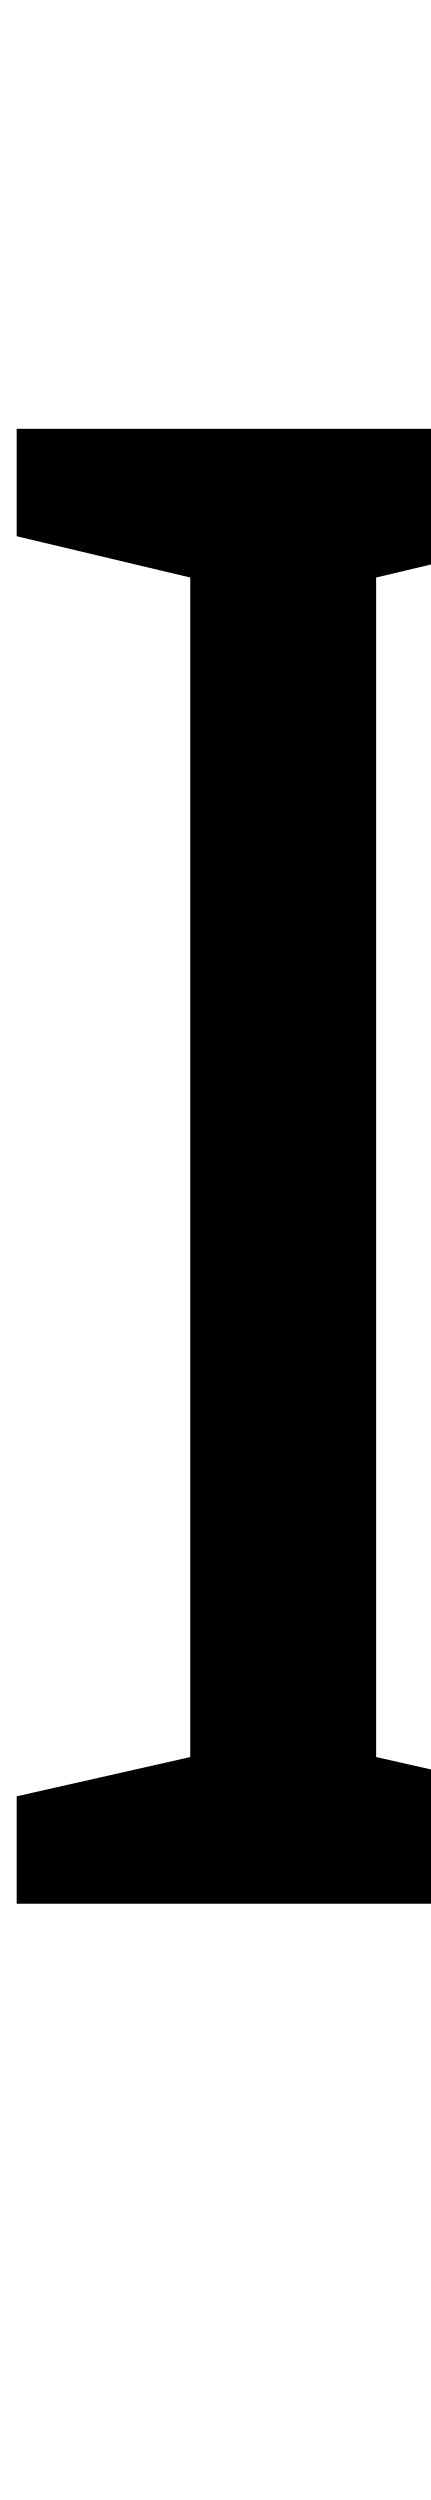
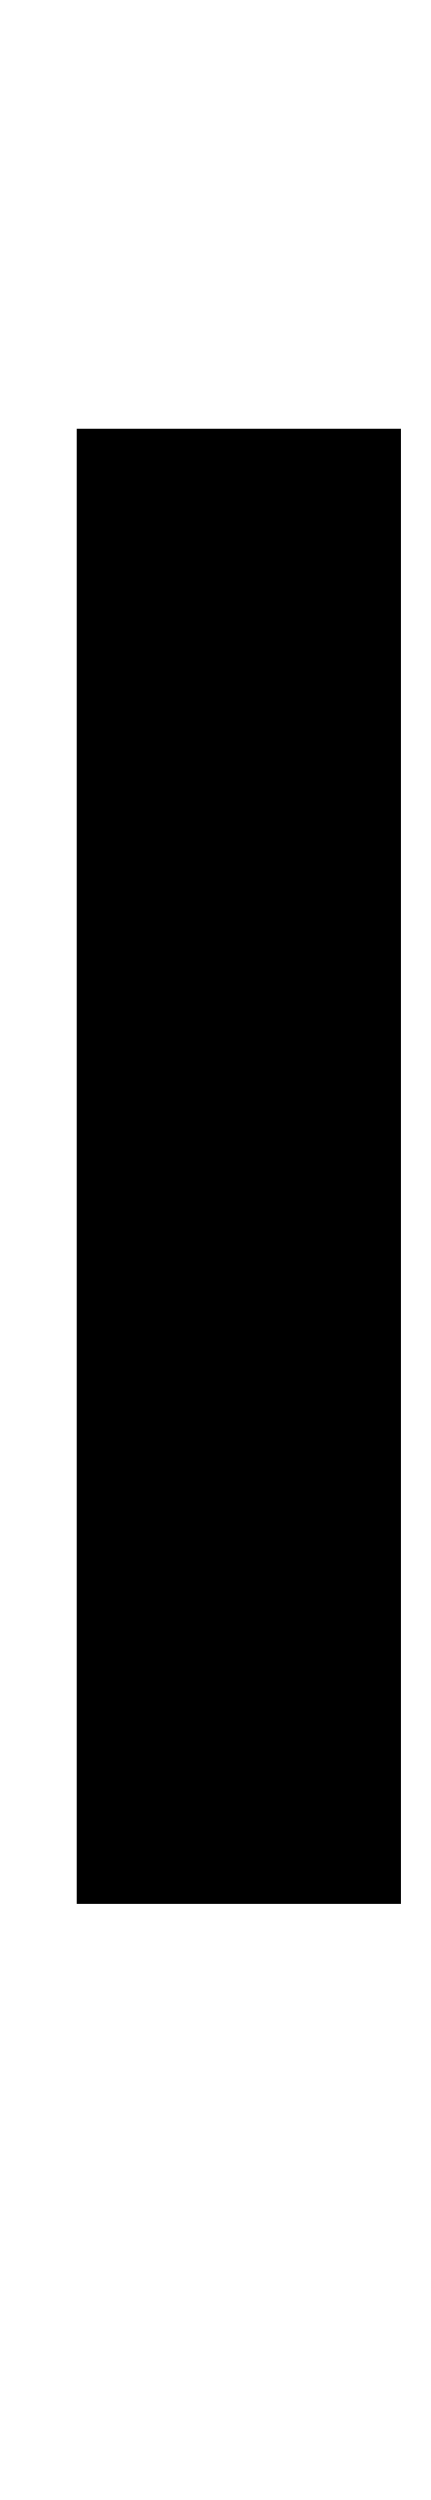
<svg xmlns="http://www.w3.org/2000/svg" version="1.1" x="0px" y="0px" viewBox="0 0 102.2 593" style="enable-background:new 0 0 102.2 593;" xml:space="preserve">
  <style type="text/css">
- 	.st0{font-family:'SH-Maintenance-V2';}
- 	.st1{font-size:490px;}
- 	.st2{letter-spacing:-19;}
- 	.st3{display:none;}
- 	.st4{display:inline;}
+ 	.st0{display:none;}
+ 	.st1{display:inline;}
</style>
  <g id="_x5F_V1">
    <g id="E_00000051360959627468142820000017544460044616440767_">
	</g>
    <g id="C">
	</g>
    <g id="N_x5F_3">
	</g>
    <g id="A">
	</g>
    <g id="N_00000054254949360326627830000005329152182886584764_">
	</g>
    <g id="e">
	</g>
    <g id="T">
	</g>
    <g id="N_00000127748963548567887910000006918738376549339794_">
	</g>
    <g id="I">
	</g>
    <g id="A1">
	</g>
    <g id="M">
	</g>
    <g id="R">
	</g>
    <g id="O_00000083778567647030904660000008843847121500168630_">
	</g>
    <g id="F">
	</g>
    <g id="N">
	</g>
    <g id="E">
	</g>
    <g id="P">
	</g>
    <g id="O">
	</g>
  </g>
  <g id="Ebene_20">
    <text transform="matrix(1 0 0 1 -966.8696 1054.634)">
-       <tspan x="0" y="0" class="st0 st1 st2" style="fill:#E30613;">M</tspan>
-       <tspan x="604.7" y="0" class="st0 st1" style="fill:#E30613;">A</tspan>
-       <tspan x="965.8" y="0" class="st0 st1 st2" style="fill:#E30613;">I</tspan>
-       <tspan x="1090.7" y="0" class="st0 st1" style="fill:#E30613;">NTENANCE</tspan>
+       <tspan x="0" y="0" style="fill:#E30613; font-family:'SH-Maintenance-V2'; font-size:490px; letter-spacing:-19;">M</tspan>
+       <tspan x="604.7" y="0" style="fill:#E30613; font-family:'SH-Maintenance-V2'; font-size:490px;">A</tspan>
+       <tspan x="965.8" y="0" style="fill:#E30613; font-family:'SH-Maintenance-V2'; font-size:490px; letter-spacing:-19;">I</tspan>
+       <tspan x="1090.7" y="0" style="fill:#E30613; font-family:'SH-Maintenance-V2'; font-size:490px;">NTENANCE</tspan>
    </text>
    <rect x="-4005.3" y="709.6" style="fill:none;" width="1722.6" height="412.6" />
    <text transform="matrix(1 0 0 1 -4005.282 1059.489)">
-       <tspan x="0" y="0" class="st0 st1" style="fill:#E30613;">OPEN</tspan>
-       <tspan x="1660.1" y="0" class="st0" style="fill:#E30613; font-size:485px; letter-spacing:-9;"> </tspan>
+       <tspan x="0" y="0" style="fill:#E30613; font-family:'SH-Maintenance-V2'; font-size:490px;">OPEN</tspan>
+       <tspan x="1660.1" y="0" style="fill:#E30613; font-family:'SH-Maintenance-V2'; font-size:485px; letter-spacing:-9;"> </tspan>
    </text>
    <text transform="matrix(1 0 0 1 -2169.286 1069.107)">
-       <tspan x="0" y="0" class="st0 st1 st2" style="fill:#E30613;">F</tspan>
-       <tspan x="252.8" y="0" class="st0 st1" style="fill:#E30613;">O</tspan>
-       <tspan x="634.1" y="0" class="st0 st1" style="fill:#E30613; letter-spacing:-167;"> </tspan>
-       <tspan x="602.7" y="0" class="st0 st1" style="fill:#E30613;">R</tspan>
+       <tspan x="0" y="0" style="fill:#E30613; font-family:'SH-Maintenance-V2'; font-size:490px; letter-spacing:-19;">F</tspan>
+       <tspan x="252.8" y="0" style="fill:#E30613; font-family:'SH-Maintenance-V2'; font-size:490px;">O</tspan>
+       <tspan x="634.1" y="0" style="fill:#E30613; font-family:'SH-Maintenance-V2'; font-size:490px; letter-spacing:-167;"> </tspan>
+       <tspan x="602.7" y="0" style="fill:#E30613; font-family:'SH-Maintenance-V2'; font-size:490px;">R</tspan>
    </text>
  </g>
  <g id="Hilfslinien">
    <rect x="3285.3" y="682.7" style="fill:none;" width="7398.2" height="466.4" />
    <text transform="matrix(1 0 0 1 3285.282 1031.88)">
-       <tspan x="0" y="0" class="st0 st2" style="fill:#E30613; font-size:489px;">WE</tspan>
-       <tspan x="739.4" y="0" class="st0" style="fill:#E30613; font-size:489px; letter-spacing:-29;">G</tspan>
-       <tspan x="1081.2" y="0" class="st0" style="fill:#E30613; font-size:489px; letter-spacing:-9;">E</tspan>
-       <tspan x="1468.4" y="0" class="st0" style="fill:#E30613; font-size:489px;">N </tspan>
-       <tspan x="1939.8" y="0" class="st0" style="fill:#E30613; font-size:489px; letter-spacing:9;">U</tspan>
-       <tspan x="2312" y="0" class="st0" style="fill:#E30613; font-size:489px; letter-spacing:-9;">M</tspan>
-       <tspan x="2736.9" y="0" class="st0" style="fill:#E30613; font-size:489px;">B</tspan>
-       <tspan x="3081.2" y="0" class="st0 st2" style="fill:#E30613; font-size:489px;">A</tspan>
-       <tspan x="3439.1" y="0" class="st0" style="fill:#E30613; font-size:489px;">U </tspan>
-       <tspan x="3910" y="0" class="st0" style="fill:#E30613; font-size:489px; letter-spacing:-29;">G</tspan>
-       <tspan x="4268.4" y="0" class="st0" style="fill:#E30613; font-size:489px;">E</tspan>
-       <tspan x="4585.3" y="0" class="st0" style="fill:#E30613; font-size:489px; letter-spacing:-39;">Ö</tspan>
-       <tspan x="4926.6" y="0" class="st0" style="fill:#E30613; font-size:489px;">FFNET</tspan>
-     </text>
-   </g>
-   <g id="T_00000151528559115874515910000005984389023753216649_">
-     <path d="M9238.7,452.2V102.4h76.9v349.8H9238.7z" />
-     <path d="M9169.1,102.4h146.5c94.6,0,140.6,55.9,140.6,149.4h-64.7c0-54.9-23.5-72.5-75.9-72.5h-146.5V102.4z" />
-   </g>
-   <g id="E_00000150082740960534394650000001756674408269680310_">
-     <path d="M9049.9,452.1V156.4H8986v295.6H9049.9z" />
-     <path d="M8927.6,353.3h140.9c0,0,13.3-74.6,23.6-132.1h-61.9l-11.8,74.6h-90.8V353.3z" />
-     <path d="M8986,452.1H9127c0,0,13.3-74.6,23.6-132.1h-61.9l-11.8,74.6H8986V452.1z" />
-     <path d="M9081.3,186.3h60.9c-7.9-43.7-15.2-84.5-15.2-84.5H8986v57.5h90.8L9081.3,186.3z" />
-   </g>
-   <g id="N_00000099632580371903072950000016892054108610634910_">
-     <path d="M8809.9,451.9l93.9-349.3h-69l-60.2,237.7h-1l-56.3-237.7h-77.3l-41.6,152.6h70.4l9.8-41.6h1l58.7,237.7L8809.9,451.9z" />
-     <rect x="8592.7" y="102.6" width="76.8" height="349.3" />
-   </g>
-   <g id="F_00000114769032895886322120000014247326199313495697_">
-     <path d="M8400.4,451.9h-76.8V102.7h245.5v64.5h-168.7V248h146.2v59.7h-146.2V451.9z" />
-   </g>
-   <g id="F_00000173141720675959051990000004486108456543280518_">
-     <path d="M8114,451.6h132.8V169.3H8192v217.1H8114V451.6z" />
-     <path d="M8146.1,451.7c0-18,2.9-33.6,10.7-46.8c6.8-12.2,16.6-23.4,28.3-31.2c11.7-7.8,25.4-13.7,40-17.6   c14.6-3.9,30.2-5.9,70.2-5.9v-81.4c-52.2,0-76.6,3.9-100,12.2c-23.4,8.8-44.4,20-61.9,36.1c-17.6,16.6-31.2,35.1-41.4,57.5   c-9.8,22.9-14.1,48.8-14.1,77H8146.1z" />
-     <polygon points="8295.4,100.7 8192,100.7 8192,383 8246.9,383 8246.9,165.8 8295.4,165.8  " />
-   </g>
-   <g id="Ö">
-     <path d="M7732.1,278.8c0-103.7,64.1-184.4,171.6-184.4c107.6,0,171.6,80.7,171.6,184.4c0,100.7-64.1,181.4-171.6,181.4   C7796.1,460.2,7732.1,379.5,7732.1,278.8z M7808.9,278.8c0,58.2,25.9,116.9,94.9,116.9c68.9,0,94.9-58.7,94.9-116.9   c0-61.1-25.9-119.8-94.9-119.8C7834.8,159,7808.9,217.6,7808.9,278.8z M7870.5,248.9v-57.2h66v57.2H7870.5z M7870.5,336v-57.2h66   V336H7870.5z" />
-   </g>
-   <g id="E_00000056408675155028286430000005814045595369560991_">
-     <path d="M7703.1,452.2h-265V103.1h261.1v64.5h-184.4v74.8H7684v59.7h-169.2v85.6h188.3V452.2z" />
-   </g>
-   <g id="G_00000142136150640176763200000005464168929300255362_">
-     <path d="M7060.7,368h76.4V178.8l98-1.5l-1.5-75h-174L7060.7,368z M7060.7,452.2l267.6-0.5v-63.2l-190.1,1l-1-98l-75,1.5   L7060.7,452.2z M7228.3,451.8h101c10.8-7.4,23-15.2,33.8-22.5c11.8-8.3,21.1-17.2,30.9-26.5c8.3-8.3,15.2-18.6,21.6-32.3   c4.4-11.8,8.3-26,8.3-42.6c0-16.7-3.9-30.9-9.3-44.6c-6.4-12.7-14.7-23.5-25.5-32.3c-10.8-8.8-23-16.2-36.8-21.1   c-13.2-4.9-28.9-6.9-43.1-6.9c-20.6,0-37.7,3.4-53.9,10.8c-15.2,6.4-28.9,16.2-37.7,27.9c-10.8,12.7-18.1,27-23,43.1   c-5.9,17.2-8.3,35.3-6.9,53.9h64.2c0-9.8,1.5-17.6,3.4-27.4c1.5-9.3,3.4-16.7,8.8-25c2.9-7.4,9.3-13.2,16.2-17.6   c6.4-5.4,14.7-7.4,25.5-7.4c14.2,0,26,4.9,35.8,14.7c9.3,7.8,14.2,21.1,14.2,36.8c0,10.3-2.5,20.1-6.9,27   c-5.4,8.3-10.8,15.7-17.2,21.6c-6.9,7.4-15.2,12.3-22.5,18.1c-8.3,4.9-16.7,10.8-24,15.7C7271.4,423.8,7241,443.4,7228.3,451.8z" />
-   </g>
-   <g id="U_00000122691519521168774280000013841469757125651126_">
-     <path d="M6905.9,463.6c-102.4-1.5-114.8-74.7-114.8-119.8v-242h77.7v238.5c0,24.3,0,55.9,37.1,57.9V463.6z" />
-     <path d="M6627.8,101.9h77.7v238.5c0,25.2,0,57.9,41.1,57.9c36.6,0,45-24.7,45-58.9v-15.8h70.3v30.7c0,77.2-57.4,109.4-116.3,109.4   c-105.4,0-117.8-74.2-117.8-119.8V101.9z" />
-   </g>
-   <g id="A_00000004505667569094896160000014532079075801900974_">
-     <path d="M6472.4,203.9l-3,70.3l30,6.9v1l-247.3,61v75.2l121.9,33.4l15.2-61l-22.1-9.3v-1l244.4-61v-78.2L6472.4,203.9z" />
-     <polygon points="6296.8,430.6 6374.5,451.7 6380.4,451.7 6438.9,212.8 6439.9,212.8 6499.4,451.7 6576.1,451.7 6611.5,319.5    6543.2,317.5 6537.3,342.6 6536.3,342.6 6476.3,101.1 6404,101.1 6343,339.6 6342.1,339.6  " />
-   </g>
-   <g id="B">
-     <path d="M5933.5,452.2V103.1h164.3c66.5,0,111.5,21.5,111.5,86.6c0,34.7-16.6,57.7-47.4,72.9c43,12.2,64.1,45,64.1,88.5   c0,70.9-60.1,101.2-123.2,101.2H5933.5z M6082.1,162.8h-71.9v81.7h77.8c27.4,0,46.9-12.2,46.9-41.6   C6134.9,170.1,6109.5,162.8,6082.1,162.8z M6010.2,392.6h82.2c29.8,0,56.7-9.8,56.7-46c0-35.7-22-49.9-55.3-49.9h-83.6V392.6z" />
-   </g>
-   <g id="M_00000134250281029563310950000003257287664879667615_">
-     <path d="M5676.2,335.1h75.5c-12.8-20.6-144.7-232.9-144.7-232.9h-77v350.1h72.1V217.4h1C5603.1,217.4,5639.9,276.2,5676.2,335.1z" />
-     <path d="M5752.2,335.1c36.3-58.8,73.1-117.7,73.1-117.7h1v234.9h72.1V102.1h-77c0,0-131.9,212.3-144.7,232.9H5752.2z" />
-   </g>
-   <g id="U">
-     <path d="M5480.3,452.2H5233v-64.6h170.4v-285h76.9V452.2z M5186,452.2V102.6h76.9v285h170.4v64.6H5186z" />
-   </g>
-   <g id="N_00000154425763484525918430000008508601231558086807_">
-     <path d="M4935.5,452.2l93.9-349.3h-69l-60.2,237.7h-1L4843,103h-77.3l-41.6,152.6h70.4l9.8-41.6h1l58.7,237.7L4935.5,452.2z" />
-     <rect x="4718.2" y="103" width="76.8" height="349.3" />
-   </g>
-   <g id="E_00000165205204584183719570000002201050886193303485_">
-     <path d="M4404.4,281.2h-64.3c0-107.2,80.4-171.1,180.8-171.1v76.5C4462.9,186.6,4404.4,212.5,4404.4,281.2z" />
-     <path d="M4512.4,381.1c0-68.7-58.5-94.5-116.5-94.5V210c100.4,0,180.8,63.8,180.8,171.1H4512.4z" />
-     <polygon points="4689.3,373.8 4689.3,452.2 4518.2,452.2 4513.3,373.8  " />
-     <path d="M4404.4,281.2c0,68.7,58.5,94.5,116.5,94.5v76.5c-100.4,0-180.8-63.8-180.8-171.1H4404.4z" />
-     <path d="M4370.1,86.7V4.4c26.8,0,53.1,4.9,76.5,12.7c23.4,8.8,43.4,20,60.9,36.1s31.2,34.6,40.9,57.5   c10.2,22.9,15.1,49.2,15.1,76.5h-69.2c0-18-3.4-32.7-10.2-45.8c-7.3-13.2-16.6-23.4-28.3-32.2c-11.7-7.8-25.8-13.6-40-18   C4400.3,87.7,4385.7,86.7,4370.1,86.7z" />
-   </g>
-   <g id="G">
-     <path d="M4324.4,452.8h-48.9l-7.8-39.6c-27.4,35.2-62.1,47.9-95.8,47.9c-107.6,0-171.6-80.7-171.6-181.4   c0-103.7,64.1-184.4,171.6-184.4c71.4,0,139.4,43.5,147.2,123.2h-73.4c-9.3-39.1-37.2-58.7-73.8-58.7c-68.9,0-94.9,58.7-94.9,119.8   c0,58.2,25.9,116.9,94.9,116.9c50.4,0,78.7-26.4,83.1-75.3h-77.3v-57.2h146.7V452.8z" />
-   </g>
-   <g id="E_00000005963599347184841430000018193220976272044449_">
-     <path d="M3984.6,452.2h-265V103.1h261.1v64.5h-184.4v74.8h169.2v59.7h-169.2v85.6h188.3V452.2z" />
-   </g>
-   <g id="W">
-     <path d="M3453.2,219.2c-36.3,58.9-73.1,117.7-73.1,117.7h-1V102h-72.1v350.3h77c0,0,132-212.4,144.7-233H3453.2z M3529.3,219.2   h-75.5c12.8,20.6,144.7,233,144.7,233h77V102h-72.1v235h-1C3602.4,337,3565.6,278.1,3529.3,219.2z" />
-   </g>
-   <g id="E_00000113322483045279252990000013609696148037364875_">
-     <path d="M2524.2,279.7h-64.9c0-108.1,81.1-172.5,182.4-172.5v77.2C2583.2,184.4,2524.2,210.4,2524.2,279.7z" />
-     <path d="M2635.8,380.5c0-69.3-59-95.4-117.5-95.4V208c101.3,0,182.4,64.4,182.4,172.5H2635.8z" />
-     <polygon points="2814.2,373.1 2814.2,452.2 2641.7,452.2 2636.8,373.1  " />
-     <path d="M2524.2,279.7c0,69.3,59,95.4,117.5,95.4v77.2c-101.3,0-182.4-64.4-182.4-172.5H2524.2z" />
-     <path d="M2492.3,83.6V0.5c27,0,53.6,4.9,77.2,12.8c23.6,8.8,43.7,20.2,61.4,36.4s31.5,34.9,41.3,58c10.3,23.1,15.2,49.6,15.2,77.2   h-69.8c0-18.2-3.4-32.9-10.3-46.2c-7.4-13.3-16.7-23.6-28.5-32.4c-11.8-7.9-26.1-13.8-40.3-18.2C2522.8,84.6,2508,83.6,2492.3,83.6   z" />
-   </g>
-   <g id="C_00000112622374827432275670000003417328206733987971_">
-     <path d="M2430.1,219.4h-74.5c-5.4-34.8-38.7-61.3-76.4-61.3c-69.1,0-95.1,58.8-95.1,120.1c0,58.3,26,117.1,95.1,117.1   c47,0,73.5-31.9,79.4-78.4h74.5c-7.8,87.7-67.6,143.1-153.9,143.1c-107.8,0-172-80.9-172-181.8c0-103.9,64.2-184.7,172-184.7   C2355.6,93.4,2420.8,138.5,2430.1,219.4z" />
-   </g>
-   <g id="N_00000117657359395406629260000008490405748572120458_">
-     <path d="M1794.8,452.2h76.9V102.6h-76.9V452.2z" />
-     <polygon points="2012.7,452.2 2106.3,102.6 2037.7,102.6 1977.5,340.6 1976.5,340.6 1920.2,102.6 1842.8,102.6 1801.2,255.4    1871.7,255.4 1881.5,213.8 1882.5,213.8 1941.7,452.2  " />
-   </g>
-   <g id="A_00000070819818803741320060000005539798163125646774_">
-     <path d="M1612.6,203.9l-3,70.3l30,6.9v1l-247.3,61v75.2l121.9,33.4l15.2-61l-22.1-9.3v-1l244.4-61v-78.2L1612.6,203.9z" />
-     <polygon points="1437.1,430.6 1514.8,451.7 1520.7,451.7 1579.2,212.8 1580.2,212.8 1639.7,451.7 1716.4,451.7 1751.8,319.5    1683.4,317.5 1677.5,342.6 1676.5,342.6 1616.5,101.1 1544.3,101.1 1483.3,339.6 1482.3,339.6  " />
-   </g>
-   <g id="N_00000129165096651451788460000006894638935768142516_">
-     <path d="M1136.4,452.2h-72V102.4h76.4l146,234.7h1V102.4h72v349.9h-76.9L1137.4,218h-1V452.2z" />
-   </g>
-   <g id="E_00000096737436898591806260000014476501128100374183_">
-     <path d="M917.1,452.2V156.6h-63.8v295.6H917.1z" />
-     <path d="M794.8,353.5h140.9c0,0,13.3-74.6,23.6-132.1h-61.9l-11.8,74.6h-90.8V353.5z" />
-     <path d="M853.2,452.2h140.9c0,0,13.3-74.6,23.6-132.1h-61.9l-11.8,74.6h-90.8V452.2z" />
-     <path d="M948.5,186.5h60.9c-7.9-43.7-15.2-84.5-15.2-84.5H853.2v57.5h90.8L948.5,186.5z" />
-   </g>
-   <g id="T_00000040572434587172107020000003403572265167091088_">
-     <path d="M519.9,452.1h65.4V179.8h208.9V102H519.9V452.1z" />
-     <polygon points="614.6,452.2 706.1,102 640.2,102 579.3,340.7 578.8,340.7 547.7,452.1  " />
-   </g>
-   <g id="N_00000162323512888102647520000008162614129556769983_">
-     <rect x="392.8" y="102.4" width="76.8" height="349.2" />
-     <path d="M127.7,451.6h77.8l92.9-263.1h1l90.5,263.1h79.7L339,102.4h-78.7L127.7,451.6z" />
+       <tspan x="0" y="0" style="fill:#E30613; font-family:'SH-Maintenance-V2'; font-size:489px; letter-spacing:-19;">WE</tspan>
+       <tspan x="739.4" y="0" style="fill:#E30613; font-family:'SH-Maintenance-V2'; font-size:489px; letter-spacing:-29;">G</tspan>
+       <tspan x="1081.2" y="0" style="fill:#E30613; font-family:'SH-Maintenance-V2'; font-size:489px; letter-spacing:-9;">E</tspan>
+       <tspan x="1468.4" y="0" style="fill:#E30613; font-family:'SH-Maintenance-V2'; font-size:489px;">N </tspan>
+       <tspan x="1939.8" y="0" style="fill:#E30613; font-family:'SH-Maintenance-V2'; font-size:489px; letter-spacing:9;">U</tspan>
+       <tspan x="2312" y="0" style="fill:#E30613; font-family:'SH-Maintenance-V2'; font-size:489px; letter-spacing:-9;">M</tspan>
+       <tspan x="2736.9" y="0" style="fill:#E30613; font-family:'SH-Maintenance-V2'; font-size:489px;">B</tspan>
+       <tspan x="3081.2" y="0" style="fill:#E30613; font-family:'SH-Maintenance-V2'; font-size:489px; letter-spacing:-19;">A</tspan>
+       <tspan x="3439.1" y="0" style="fill:#E30613; font-family:'SH-Maintenance-V2'; font-size:489px;">U </tspan>
+       <tspan x="3910" y="0" style="fill:#E30613; font-family:'SH-Maintenance-V2'; font-size:489px; letter-spacing:-29;">G</tspan>
+       <tspan x="4268.4" y="0" style="fill:#E30613; font-family:'SH-Maintenance-V2'; font-size:489px;">E</tspan>
+       <tspan x="4585.3" y="0" style="fill:#E30613; font-family:'SH-Maintenance-V2'; font-size:489px; letter-spacing:-39;">Ö</tspan>
+       <tspan x="4926.6" y="0" style="fill:#E30613; font-family:'SH-Maintenance-V2'; font-size:489px;">FFNET</tspan>
+     </text>
+   </g>
+   <g id="T_00000151528559115874515910000005984389023753216649_" class="st0">
+     <path class="st1" d="M9238.7,452.2V102.4h76.9v349.8H9238.7z" />
+     <path class="st1" d="M9169.1,102.4h146.5c94.6,0,140.6,55.9,140.6,149.4h-64.7c0-54.9-23.5-72.5-75.9-72.5h-146.5V102.4z" />
+   </g>
+   <g id="E_00000150082740960534394650000001756674408269680310_" class="st0">
+     <path class="st1" d="M9049.9,452.1V156.4H8986v295.6H9049.9z" />
+     <path class="st1" d="M8927.6,353.3h140.9c0,0,13.3-74.6,23.6-132.1h-61.9l-11.8,74.6h-90.8V353.3z" />
+     <path class="st1" d="M8986,452.1H9127c0,0,13.3-74.6,23.6-132.1h-61.9l-11.8,74.6H8986V452.1z" />
+     <path class="st1" d="M9081.3,186.3h60.9c-7.9-43.7-15.2-84.5-15.2-84.5H8986v57.5h90.8L9081.3,186.3z" />
+   </g>
+   <g id="N_00000099632580371903072950000016892054108610634910_" class="st0">
+     <path class="st1" d="M8809.9,451.9l93.9-349.3h-69l-60.2,237.7h-1l-56.3-237.7h-77.3l-41.6,152.6h70.4l9.8-41.6h1l58.7,237.7   L8809.9,451.9z" />
+     <rect x="8592.7" y="102.6" class="st1" width="76.8" height="349.3" />
+   </g>
+   <g id="F_00000114769032895886322120000014247326199313495697_" class="st0">
+     <path class="st1" d="M8400.4,451.9h-76.8V102.7h245.5v64.5h-168.7V248h146.2v59.7h-146.2V451.9z" />
+   </g>
+   <g id="F_00000173141720675959051990000004486108456543280518_" class="st0">
+     <path class="st1" d="M8114,451.6h132.8V169.3H8192v217.1H8114V451.6z" />
+     <path class="st1" d="M8146.1,451.7c0-18,2.9-33.6,10.7-46.8c6.8-12.2,16.6-23.4,28.3-31.2c11.7-7.8,25.4-13.7,40-17.6   c14.6-3.9,30.2-5.9,70.2-5.9v-81.4c-52.2,0-76.6,3.9-100,12.2c-23.4,8.8-44.4,20-61.9,36.1c-17.6,16.6-31.2,35.1-41.4,57.5   c-9.8,22.9-14.1,48.8-14.1,77H8146.1z" />
+     <polygon class="st1" points="8295.4,100.7 8192,100.7 8192,383 8246.9,383 8246.9,165.8 8295.4,165.8  " />
+   </g>
+   <g id="Ö" class="st0">
+     <path class="st1" d="M7732.1,278.8c0-103.7,64.1-184.4,171.6-184.4c107.6,0,171.6,80.7,171.6,184.4c0,100.7-64.1,181.4-171.6,181.4   C7796.1,460.2,7732.1,379.5,7732.1,278.8z M7808.9,278.8c0,58.2,25.9,116.9,94.9,116.9c68.9,0,94.9-58.7,94.9-116.9   c0-61.1-25.9-119.8-94.9-119.8C7834.8,159,7808.9,217.6,7808.9,278.8z" />
+     <rect x="7870.5" y="191.7" class="st1" width="66" height="57.2" />
+     <rect x="7870.5" y="278.8" class="st1" width="66" height="57.2" />
+   </g>
+   <g id="E_00000056408675155028286430000005814045595369560991_" class="st0">
+     <path class="st1" d="M7703.1,452.2h-265V103.1h261.1v64.5h-184.4v74.8H7684v59.7h-169.2v85.6h188.3V452.2z" />
+   </g>
+   <g id="G_00000142136150640176763200000005464168929300255362_" class="st0">
+     <polygon class="st1" points="7060.7,368 7137.1,368 7137.1,178.8 7235.1,177.3 7233.7,102.4 7059.7,102.4  " />
+     <polygon class="st1" points="7060.7,452.2 7328.3,451.8 7328.3,388.5 7138.1,389.5 7137.1,291.5 7062.2,293  " />
+     <path class="st1" d="M7228.3,451.8h101c10.8-7.4,23-15.2,33.8-22.5c11.8-8.3,21.1-17.2,30.9-26.5c8.3-8.3,15.2-18.6,21.6-32.3   c4.4-11.8,8.3-26,8.3-42.6c0-16.7-3.9-30.9-9.3-44.6c-6.4-12.7-14.7-23.5-25.5-32.3c-10.8-8.8-23-16.2-36.8-21.1   c-13.2-4.9-28.9-6.9-43.1-6.9c-20.6,0-37.7,3.4-53.9,10.8c-15.2,6.4-28.9,16.2-37.7,27.9c-10.8,12.7-18.1,27-23,43.1   c-5.9,17.2-8.3,35.3-6.9,53.9h64.2c0-9.8,1.5-17.6,3.4-27.4c1.5-9.3,3.4-16.7,8.8-25c2.9-7.4,9.3-13.2,16.2-17.6   c6.4-5.4,14.7-7.4,25.5-7.4c14.2,0,26,4.9,35.8,14.7c9.3,7.8,14.2,21.1,14.2,36.8c0,10.3-2.5,20.1-6.9,27   c-5.4,8.3-10.8,15.7-17.2,21.6c-6.9,7.4-15.2,12.3-22.5,18.1c-8.3,4.9-16.7,10.8-24,15.7C7271.4,423.8,7241,443.4,7228.3,451.8z" />
+   </g>
+   <g id="U_00000122691519521168774280000013841469757125651126_" class="st0">
+     <path class="st1" d="M6905.9,463.6c-102.4-1.5-114.8-74.7-114.8-119.8v-242h77.7v238.5c0,24.3,0,55.9,37.1,57.9V463.6z" />
+     <path class="st1" d="M6627.8,101.9h77.7v238.5c0,25.2,0,57.9,41.1,57.9c36.6,0,45-24.7,45-58.9v-15.8h70.3v30.7   c0,77.2-57.4,109.4-116.3,109.4c-105.4,0-117.8-74.2-117.8-119.8V101.9z" />
+   </g>
+   <g id="A_00000004505667569094896160000014532079075801900974_" class="st0">
+     <path class="st1" d="M6472.4,203.9l-3,70.3l30,6.9v1l-247.3,61v75.2l121.9,33.4l15.2-61l-22.1-9.3v-1l244.4-61v-78.2L6472.4,203.9z   " />
+     <polygon class="st1" points="6296.8,430.6 6374.5,451.7 6380.4,451.7 6438.9,212.8 6439.9,212.8 6499.4,451.7 6576.1,451.7    6611.5,319.5 6543.2,317.5 6537.3,337.1 6536.3,337.1 6476.3,101.1 6404,101.1 6343,339.6 6342.1,339.6  " />
+   </g>
+   <g id="B" class="st0">
+     <path class="st1" d="M5933.5,452.2V103.1h164.3c66.5,0,111.5,21.5,111.5,86.6c0,34.7-16.6,57.7-47.4,72.9   c43,12.2,64.1,45,64.1,88.5c0,70.9-60.1,101.2-123.2,101.2H5933.5z M6082.1,162.8h-71.9v81.7h77.8c27.4,0,46.9-12.2,46.9-41.6   C6134.9,170.1,6109.5,162.8,6082.1,162.8z M6010.2,392.6h82.2c29.8,0,56.7-9.8,56.7-46c0-35.7-22-49.9-55.3-49.9h-83.6V392.6z" />
+   </g>
+   <g id="M_00000134250281029563310950000003257287664879667615_" class="st0">
+     <path class="st1" d="M5676.2,335.1h75.5c-12.8-20.6-144.7-232.9-144.7-232.9h-77v350.1h72.1V217.4h1   C5603.1,217.4,5639.9,276.2,5676.2,335.1z" />
+     <path class="st1" d="M5752.2,335.1c36.3-58.8,73.1-117.7,73.1-117.7h1v234.9h72.1V102.1h-77c0,0-131.9,212.3-144.7,232.9H5752.2z" />
+   </g>
+   <g id="U" class="st0">
+     <path class="st1" d="M5480.3,452.2H5233v-64.6h170.4v-285h76.9V452.2z M5186,452.2V102.6h76.9v285h170.4v64.6H5186z" />
+   </g>
+   <g id="N_00000154425763484525918430000008508601231558086807_" class="st0">
+     <path class="st1" d="M4935.5,452.2l93.9-349.3h-69l-60.2,237.7h-1L4843,103h-77.3l-41.6,152.6h70.4l9.8-41.6h1l58.7,237.7   L4935.5,452.2z" />
+     <rect x="4718.2" y="103" class="st1" width="76.8" height="349.3" />
+   </g>
+   <g id="E_00000165205204584183719570000002201050886193303485_" class="st0">
+     <path class="st1" d="M4404.4,281.2h-64.3c0-107.2,80.4-171.1,180.8-171.1v76.5C4462.9,186.6,4404.4,212.5,4404.4,281.2z" />
+     <path class="st1" d="M4512.4,381.1c0-68.7-58.5-94.5-116.5-94.5V210c100.4,0,180.8,63.8,180.8,171.1H4512.4z" />
+     <polygon class="st1" points="4689.3,373.8 4689.3,452.2 4518.2,452.2 4513.3,373.8  " />
+     <path class="st1" d="M4404.4,281.2c0,68.7,58.5,94.5,116.5,94.5v76.5c-100.4,0-180.8-63.8-180.8-171.1H4404.4z" />
+     <path class="st1" d="M4370.1,86.7V4.4c26.8,0,53.1,4.9,76.5,12.7c23.4,8.8,43.4,20,60.9,36.1s31.2,34.6,40.9,57.5   c10.2,22.9,15.1,49.2,15.1,76.5h-69.2c0-18-3.4-32.7-10.2-45.8c-7.3-13.2-16.6-23.4-28.3-32.2c-11.7-7.8-25.8-13.6-40-18   C4400.3,87.7,4385.7,86.7,4370.1,86.7z" />
+   </g>
+   <g id="G" class="st0">
+     <path class="st1" d="M4324.4,452.8h-48.9l-7.8-39.6c-27.4,35.2-62.1,47.9-95.8,47.9c-107.6,0-171.6-80.7-171.6-181.4   c0-103.7,64.1-184.4,171.6-184.4c71.4,0,139.4,43.5,147.2,123.2h-73.4c-9.3-39.1-37.2-58.7-73.8-58.7c-68.9,0-94.9,58.7-94.9,119.8   c0,58.2,25.9,116.9,94.9,116.9c50.4,0,78.7-26.4,83.1-75.3h-77.3v-57.2h146.7V452.8z" />
+   </g>
+   <g id="E_00000005963599347184841430000018193220976272044449_" class="st0">
+     <path class="st1" d="M3984.6,452.2h-265V103.1h261.1v64.5h-184.4v74.8h169.2v59.7h-169.2v85.6h188.3V452.2z" />
+   </g>
+   <g id="W" class="st0">
+     <path class="st1" d="M3453.2,219.2c-36.3,58.9-73.1,117.7-73.1,117.7h-1V102h-72.1v350.3h77c0,0,132-212.4,144.7-233H3453.2z    M3529.3,219.2h-75.5c12.8,20.6,144.7,233,144.7,233h77V102h-72.1v235h-1C3602.4,337,3565.6,278.1,3529.3,219.2z" />
+   </g>
+   <g id="E_00000113322483045279252990000013609696148037364875_" class="st0">
+     <path class="st1" d="M2524.2,279.7h-64.9c0-108.1,81.1-172.5,182.4-172.5v77.2C2583.2,184.4,2524.2,210.4,2524.2,279.7z" />
+     <path class="st1" d="M2635.8,380.5c0-69.3-59-95.4-117.5-95.4V208c101.3,0,182.4,64.4,182.4,172.5H2635.8z" />
+     <polygon class="st1" points="2814.2,373.1 2814.2,452.2 2641.7,452.2 2636.8,373.1  " />
+     <path class="st1" d="M2524.2,279.7c0,69.3,59,95.4,117.5,95.4v77.2c-101.3,0-182.4-64.4-182.4-172.5H2524.2z" />
+     <path class="st1" d="M2492.3,83.6V0.5c27,0,53.6,4.9,77.2,12.8c23.6,8.8,43.7,20.2,61.4,36.4s31.5,34.9,41.3,58   c10.3,23.1,15.2,49.6,15.2,77.2h-69.8c0-18.2-3.4-32.9-10.3-46.2c-7.4-13.3-16.7-23.6-28.5-32.4c-11.8-7.9-26.1-13.8-40.3-18.2   C2522.8,84.6,2508,83.6,2492.3,83.6z" />
+   </g>
+   <g id="C_00000112622374827432275670000003417328206733987971_" class="st0">
+     <path class="st1" d="M2432.2,219.4h-74.5c-5.4-34.8-38.7-61.3-76.4-61.3c-69.1,0-95.1,58.8-95.1,120.1c0,58.3,26,117.1,95.1,117.1   c47,0,73.5-31.9,79.4-78.4h74.5c-7.8,87.7-67.6,143.1-153.9,143.1c-107.8,0-172-80.9-172-181.8c0-103.9,64.2-184.7,172-184.7   C2357.7,93.4,2422.9,138.5,2432.2,219.4z" />
+   </g>
+   <g id="N_00000117657359395406629260000008490405748572120458_" class="st0">
+     <path class="st1" d="M1794.8,452.2h76.9V102.6h-76.9V452.2z" />
+     <polygon class="st1" points="2012.7,452.2 2106.3,102.6 2037.7,102.6 1977.5,340.6 1976.5,340.6 1920.2,102.6 1842.8,102.6    1801.2,255.4 1871.7,255.4 1881.5,213.8 1882.5,213.8 1941.7,452.2  " />
+   </g>
+   <g id="A_00000070819818803741320060000005539798163125646774_" class="st0">
+     <path class="st1" d="M1612.6,203.9l-3,70.3l30,6.9v1l-247.3,61v75.2l121.9,33.4l15.2-61l-22.1-9.3v-1l244.4-61v-78.2L1612.6,203.9z   " />
+     <polygon class="st1" points="1437.1,430.6 1514.8,451.7 1520.7,451.7 1579.2,212.8 1580.2,212.8 1639.7,451.7 1716.4,451.7    1751.8,319.5 1683.4,317.5 1677.5,337.4 1676.5,337.4 1616.5,101.1 1544.3,101.1 1483.3,339.6 1482.3,339.6  " />
+   </g>
+   <g id="N_00000129165096651451788460000006894638935768142516_" class="st0">
+     <path class="st1" d="M1136.4,452.2h-72V102.4h76.4l146,234.7h1V102.4h72v349.9h-76.9L1137.4,218h-1V452.2z" />
+   </g>
+   <g id="E_00000096737436898591806260000014476501128100374183_" class="st0">
+     <path class="st1" d="M917.1,452.2V156.6h-63.8v295.6H917.1z" />
+     <path class="st1" d="M794.8,353.5h140.9c0,0,13.3-74.6,23.6-132.1h-61.9l-11.8,74.6h-90.8V353.5z" />
+     <path class="st1" d="M853.2,452.2h140.9c0,0,13.3-74.6,23.6-132.1h-61.9l-11.8,74.6h-90.8V452.2z" />
+     <path class="st1" d="M948.5,186.5h60.9c-7.9-43.7-15.2-84.5-15.2-84.5H853.2v57.5h90.8L948.5,186.5z" />
+   </g>
+   <g id="T_00000040572434587172107020000003403572265167091088_" class="st0">
+     <path class="st1" d="M519.9,452.1h65.4V179.8h208.9V102H519.9V452.1z" />
+     <polygon class="st1" points="614.6,452.2 706.1,102 640.2,102 579.3,340.7 578.8,340.7 547.7,452.1  " />
+   </g>
+   <g id="N_00000162323512888102647520000008162614129556769983_" class="st0">
+     <rect x="392.8" y="102.4" class="st1" width="76.8" height="349.2" />
+     <path class="st1" d="M127.7,451.6h77.8l92.9-263.1h1l90.5,263.1h79.7L339,102.4h-78.7L127.7,451.6z" />
  </g>
  <g id="I_00000075868811598525912980000008971315367424001668_">
-     <text transform="matrix(1 0 0 1 -15.6377 451.5694)" class="st0 st1 st2">I</text>
-   </g>
-   <g id="A_00000047767008426511249760000015642639169606536113_" class="st3">
-     <polygon class="st4" points="-109.9,451.6 -16.2,451.6 -16.2,398.1 -46.1,398.1 -46.1,161.6 -109.9,161.6  " />
-     <polygon class="st4" points="-224.2,348.1 -59.3,348.1 -59.3,167 -46.1,167 -46.1,103.2 -224.2,103.2 -224.2,167 -112.8,167    -112.8,284.3 -224.2,284.3  " />
-     <path class="st4" d="M-315,451.6h75.6c0.5-23.1,3.4-48.1,8.3-75.1c5.4-27,12.8-53.5,22.1-80c9.3-26,21.1-50.5,35.3-74.1   c14.2-23.1,30.4-42.7,48.6-58.4v-60.8h-238V169h165.4c-33.4,40.2-60.4,84.4-80.5,132.5C-298.8,349.6-311.1,399.6-315,451.6z" />
-   </g>
-   <g id="M_00000030454837118209363920000004010763359709145015_" class="st3">
-     <path class="st4" d="M-674,158.9h-153.8l0.5,216.7h-133.3v76.6h197.7l-0.5-217.2h89.3V158.9z" />
-     <polygon class="st4" points="-423.1,103.7 -499.2,103.7 -499.2,452.2 -363.1,452.2 -363.1,388.3 -423.1,388.3  " />
-     <polygon class="st4" points="-652,103.7 -729.1,103.7 -770.6,256.5 -700.4,256 -690.1,215 -689.1,215 -630.6,452.2 -559.3,452.2    -498.3,213.1 -497.3,213.1 -457.8,103.7 -533.4,103.7 -594.4,341 -595.4,341  " />
-   </g>
-   <g id="R_00000005247159732225481780000017538744411482086332_" class="st3">
-     <path class="st4" d="M-1458.6,179.2v-77c45.1,0,119.2,12.3,119.2,116.7c0,58.4-31.9,115.2-108.4,115.2h-30.4v-69.6h15.7   c33.8,0,58.4-8.3,58.4-44.6C-1404.2,179.2-1436.6,179.2-1458.6,179.2z" />
-     <polygon class="st4" points="-1532.2,452.3 -1532.2,102.2 -1455.2,102.2 -1455.2,452.2  " />
-     <path class="st4" d="M-1343.9,592.6h-70.6c18.1-74,53.9-143.7,103-203h-162.8v-64.7h234.4v59.8   C-1293.9,431.7-1328.7,515.1-1343.9,592.6z" />
-   </g>
-   <g id="O_00000139989076900347810750000014339682335261473418_" class="st3">
-     <g class="st4">
+     <g>
+       <path d="M95.1,451.6H18.2V101.7h76.9V451.6z" />
+     </g>
+   </g>
+   <g id="A_00000047767008426511249760000015642639169606536113_" class="st0">
+     <polygon class="st1" points="-109.9,451.6 -16.2,451.6 -16.2,398.1 -46.1,398.1 -46.1,161.6 -109.9,161.6  " />
+     <polygon class="st1" points="-224.2,348.1 -59.3,348.1 -59.3,167 -46.1,167 -46.1,103.2 -224.2,103.2 -224.2,167 -112.8,167    -112.8,284.3 -224.2,284.3  " />
+     <path class="st1" d="M-315,451.6h75.6c0.5-23.1,3.4-48.1,8.3-75.1c5.4-27,12.8-53.5,22.1-80c9.3-26,21.1-50.5,35.3-74.1   c14.2-23.1,30.4-42.7,48.6-58.4v-60.8h-238V169h165.4c-33.4,40.2-60.4,84.4-80.5,132.5C-298.8,349.6-311.1,399.6-315,451.6z" />
+   </g>
+   <g id="M_00000030454837118209363920000004010763359709145015_" class="st0">
+     <path class="st1" d="M-674,158.9h-153.8l0.5,216.7h-133.3v76.6h197.7l-0.5-217.2h89.3V158.9z" />
+     <polygon class="st1" points="-423.1,103.7 -499.2,103.7 -499.2,452.2 -363.1,452.2 -363.1,388.3 -423.1,388.3  " />
+     <polygon class="st1" points="-652,103.7 -729.1,103.7 -770.6,256.5 -700.4,256 -690.1,215 -689.1,215 -630.6,452.2 -559.3,452.2    -498.3,213.1 -497.3,213.1 -457.8,103.7 -533.4,103.7 -594.4,341 -595.4,341  " />
+   </g>
+   <g id="R_00000005247159732225481780000017538744411482086332_" class="st0">
+     <path class="st1" d="M-1458.6,179.2v-77c45.1,0,119.2,12.3,119.2,116.7c0,58.4-31.9,115.2-108.4,115.2h-30.4v-69.6h15.7   c33.8,0,58.4-8.3,58.4-44.6C-1404.2,179.2-1436.6,179.2-1458.6,179.2z" />
+     <polygon class="st1" points="-1532.2,452.3 -1532.2,102.2 -1455.2,102.2 -1455.2,452.2  " />
+     <path class="st1" d="M-1343.9,592.6h-70.6c18.1-74,53.9-143.7,103-203h-162.8v-64.7h234.4v59.8   C-1293.9,431.7-1328.7,515.1-1343.9,592.6z" />
+   </g>
+   <g id="O_00000139989076900347810750000014339682335261473418_" class="st0">
+     <g class="st1">
      <path d="M-1897.5,278.6c0-103.9,64.2-184.7,172-184.7c107.8,0,172,80.9,172,184.7c0,100.9-64.2,181.8-172,181.8    C-1833.3,460.4-1897.5,379.5-1897.5,278.6z M-1820.5,278.6c0,58.3,26,117.1,95.1,117.1c69.1,0,95.1-58.8,95.1-117.1    c0-61.3-26-120.1-95.1-120.1C-1794.6,158.6-1820.5,217.4-1820.5,278.6z" />
    </g>
  </g>
-   <g id="F_00000112611114215638550990000001535627271961867692_" class="st3">
-     <path class="st4" d="M-2096.9,452.3h132.8V170h-54.9v217.1h-77.9V452.3z" />
-     <path class="st4" d="M-2064.8,452.5c0-18,2.9-33.6,10.7-46.8c6.8-12.2,16.6-23.4,28.3-31.2c11.7-7.8,25.4-13.7,40-17.6   s30.2-5.9,70.2-5.9v-81.4c-52.2,0-76.6,3.9-100,12.2c-23.4,8.8-44.4,20-61.9,36.1c-17.6,16.6-31.2,35.1-41.4,57.5   c-9.8,22.9-14.1,48.8-14.1,77H-2064.8z" />
-     <polygon class="st4" points="-1915.5,101.4 -2018.9,101.4 -2018.9,383.7 -1964,383.7 -1964,166.6 -1915.5,166.6  " />
-   </g>
-   <g id="N_00000099642370421911350830000011672063677233731245_" class="st3">
-     <path class="st4" d="M-2667.4,298.6l9.7,41.7h1l60.8-238.2h72l59.8,241.1h1l57.3-241.1h75.5l-94.1,350h-76.5l-59.3-238.2h-1   l-58.3,238.2h-77.9l-40.8-154.3L-2667.4,298.6z" />
-   </g>
-   <g id="E_00000111172922047511655530000000589010560551726259_" class="st3">
-     <path class="st4" d="M-2749.9,452h-265.6V102.1h261.7v64.7h-184.7v75h169.5v59.8h-169.5v85.8h188.7V452z" />
-   </g>
-   <g id="P_00000129171892025599386490000003898456772564684721_" class="st3">
-     <path class="st4" d="M-3303,461.2c104.6,0,116.8-73.6,116.8-118.8V220.2h-77.1c0,98.2,0,118.8,0,118.8c0,25,0,57.4-40.7,57.4   c-36.3,0-44.7-24.5-44.7-58.4v-15.7h-69.7v30.4C-3418.3,429.3-3361.4,461.2-3303,461.2z" />
-     <polygon class="st4" points="-3263.2,344.9 -3186.1,344.9 -3186.1,167.1 -3059.5,167.1 -3059.5,102.3 -3263.2,102.3  " />
-     <path class="st4" d="M-3059.5,112.3h-77.1v177.7h-126.7v64.8h203.7V112.3z" />
-   </g>
-   <g id="O_00000039126086928192479570000000753659908774239892_" class="st3">
-     <polygon class="st4" points="-3448.2,103 -3525,103 -3525,387.5 -3695.1,387.5 -3695.1,452.1 -3448.2,452.1  " />
-     <polygon class="st4" points="-3524,103 -3877.4,103 -3877.4,349.9 -3808.5,349.9 -3808.5,179.7 -3524,179.7  " />
-     <polygon class="st4" points="-3873.1,103 -3949.8,103 -3949.8,452.1 -3678.5,452.1 -3678.5,387.5 -3873.1,387.5  " />
+   <g id="F_00000112611114215638550990000001535627271961867692_" class="st0">
+     <path d="M-2096.9,452.3h132.8V170h-54.9v217.1h-77.9V452.3z" />
+     <path d="M-2064.8,452.5c0-18,2.9-33.6,10.7-46.8c6.8-12.2,16.6-23.4,28.3-31.2c11.7-7.8,25.4-13.7,40-17.6s30.2-5.9,70.2-5.9v-81.4   c-52.2,0-76.6,3.9-100,12.2c-23.4,8.8-44.4,20-61.9,36.1c-17.6,16.6-31.2,35.1-41.4,57.5c-9.8,22.9-14.1,48.8-14.1,77H-2064.8z" />
+     <polygon class="st1" points="-1915.5,101.4 -2018.9,101.4 -2018.9,383.7 -1964,383.7 -1964,166.6 -1915.5,166.6  " />
+   </g>
+   <g id="N_00000099642370421911350830000011672063677233731245_" class="st0">
+     <path class="st1" d="M-2667.4,298.6l9.7,41.7h1l60.8-238.2h72l59.8,241.1h1l57.3-241.1h75.5l-94.1,350h-76.5l-59.3-238.2h-1   l-58.3,238.2h-77.9l-40.8-154.3L-2667.4,298.6z" />
+   </g>
+   <g id="E_00000111172922047511655530000000589010560551726259_" class="st0">
+     <path class="st1" d="M-2749.9,452h-265.6V102.1h261.7v64.7h-184.7v75h169.5v59.8h-169.5v85.8h188.7V452z" />
+   </g>
+   <g id="P_00000129171892025599386490000003898456772564684721_" class="st0">
+     <path class="st1" d="M-3303,461.2c104.6,0,116.8-73.6,116.8-118.8V220.2h-77.1c0,98.2,0,118.8,0,118.8c0,25,0,57.4-40.7,57.4   c-36.3,0-44.7-24.5-44.7-58.4v-15.7h-69.7v30.4C-3418.3,429.3-3361.4,461.2-3303,461.2z" />
+     <polygon class="st1" points="-3263.2,344.9 -3186.1,344.9 -3186.1,167.1 -3059.5,167.1 -3059.5,102.3 -3263.2,102.3  " />
+     <path class="st1" d="M-3059.5,112.3h-77.1v177.7h-126.7v64.8h203.7V112.3z" />
+   </g>
+   <g id="O_00000039126086928192479570000000753659908774239892_" class="st0">
+     <polygon class="st1" points="-3448.2,103 -3525,103 -3525,387.5 -3695.1,387.5 -3695.1,452.1 -3448.2,452.1  " />
+     <polygon class="st1" points="-3524,103 -3877.4,103 -3877.4,349.9 -3808.5,349.9 -3808.5,179.7 -3524,179.7  " />
+     <polygon class="st1" points="-3873.1,103 -3949.8,103 -3949.8,452.1 -3678.5,452.1 -3678.5,387.5 -3873.1,387.5  " />
  </g>
</svg>
